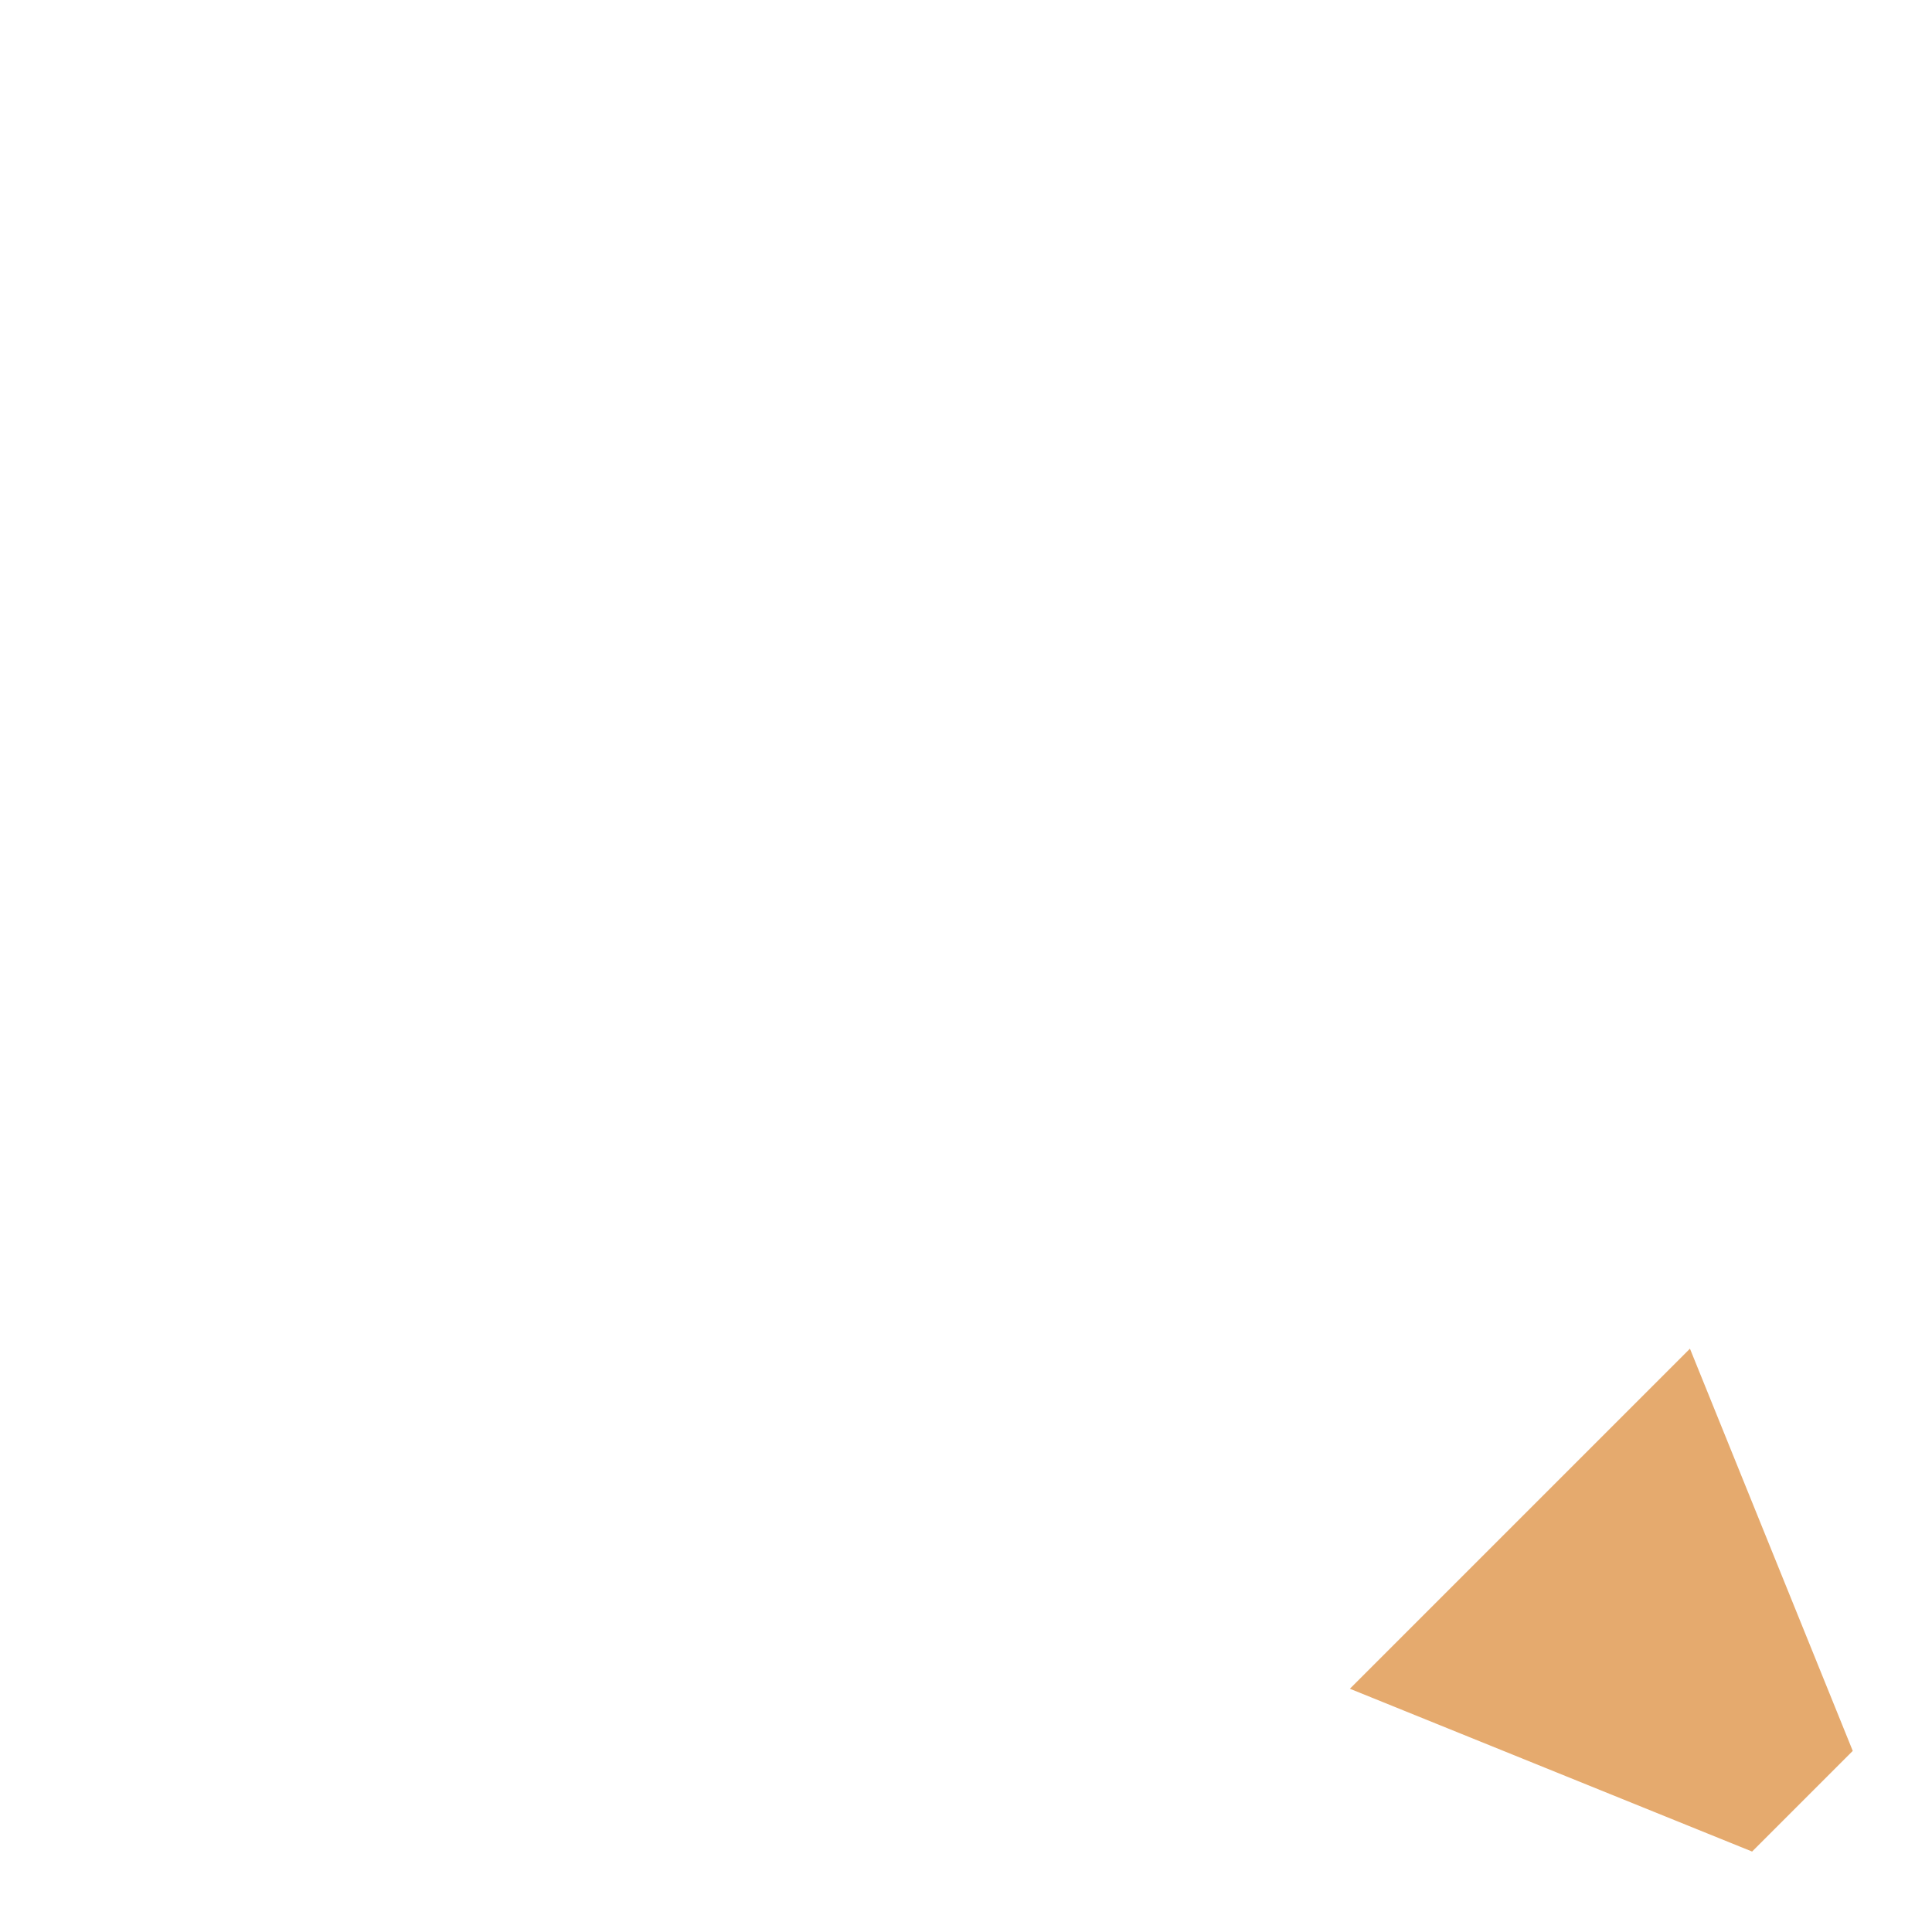
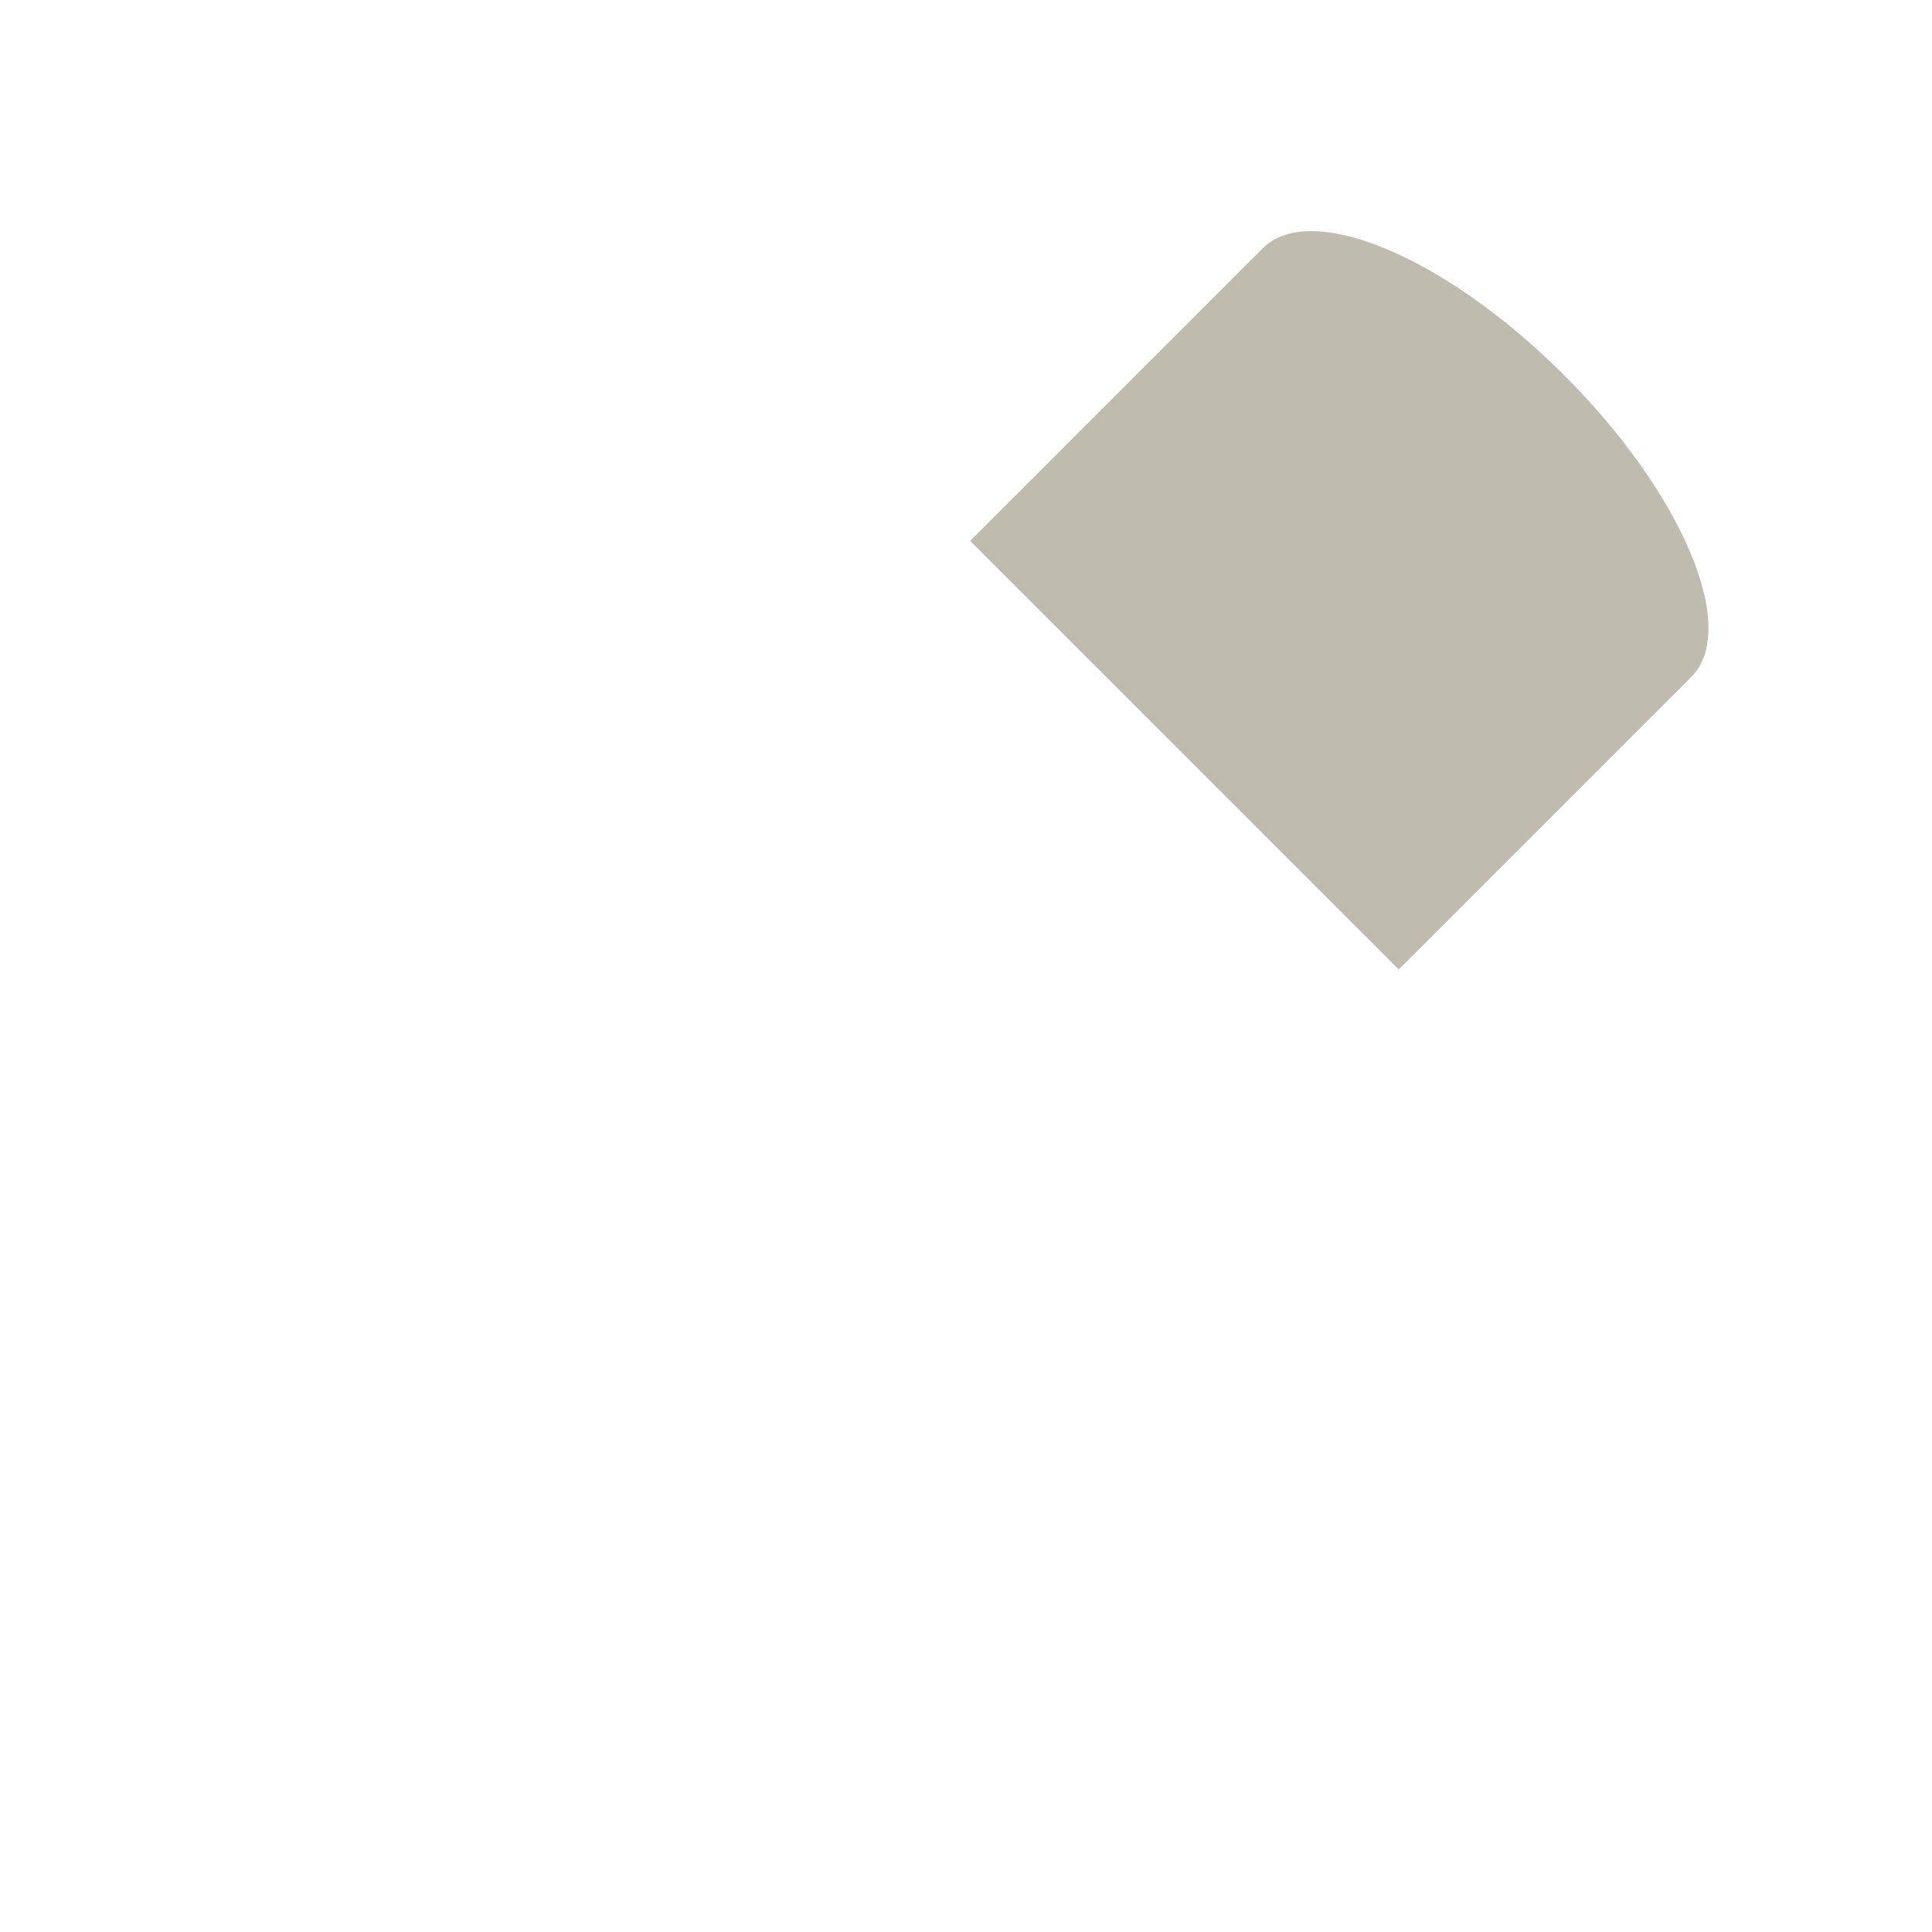
<svg xmlns="http://www.w3.org/2000/svg" version="1.1" x="0px" y="0px" viewBox="0 0 512 512" enable-background="new 0 0 512 512" xml:space="preserve">
  <g id="Layer_3">
-     <path fill="#E5AA6E" d="M447.855,357.41l43.144,106.593l-26.676,26.676L357.73,447.535L447.855,357.41z" />
+     <path fill="#BFBCAF" d="M414.557,99.462c-31.367-31.367-67.151-46.437-79.927-33.661l-77.54,77.54L370.678,256.93l77.54-77.54   C460.994,166.614,445.924,130.829,414.557,99.462z" />
  </g>
  <g id="Layer_1">
</g>
</svg>
